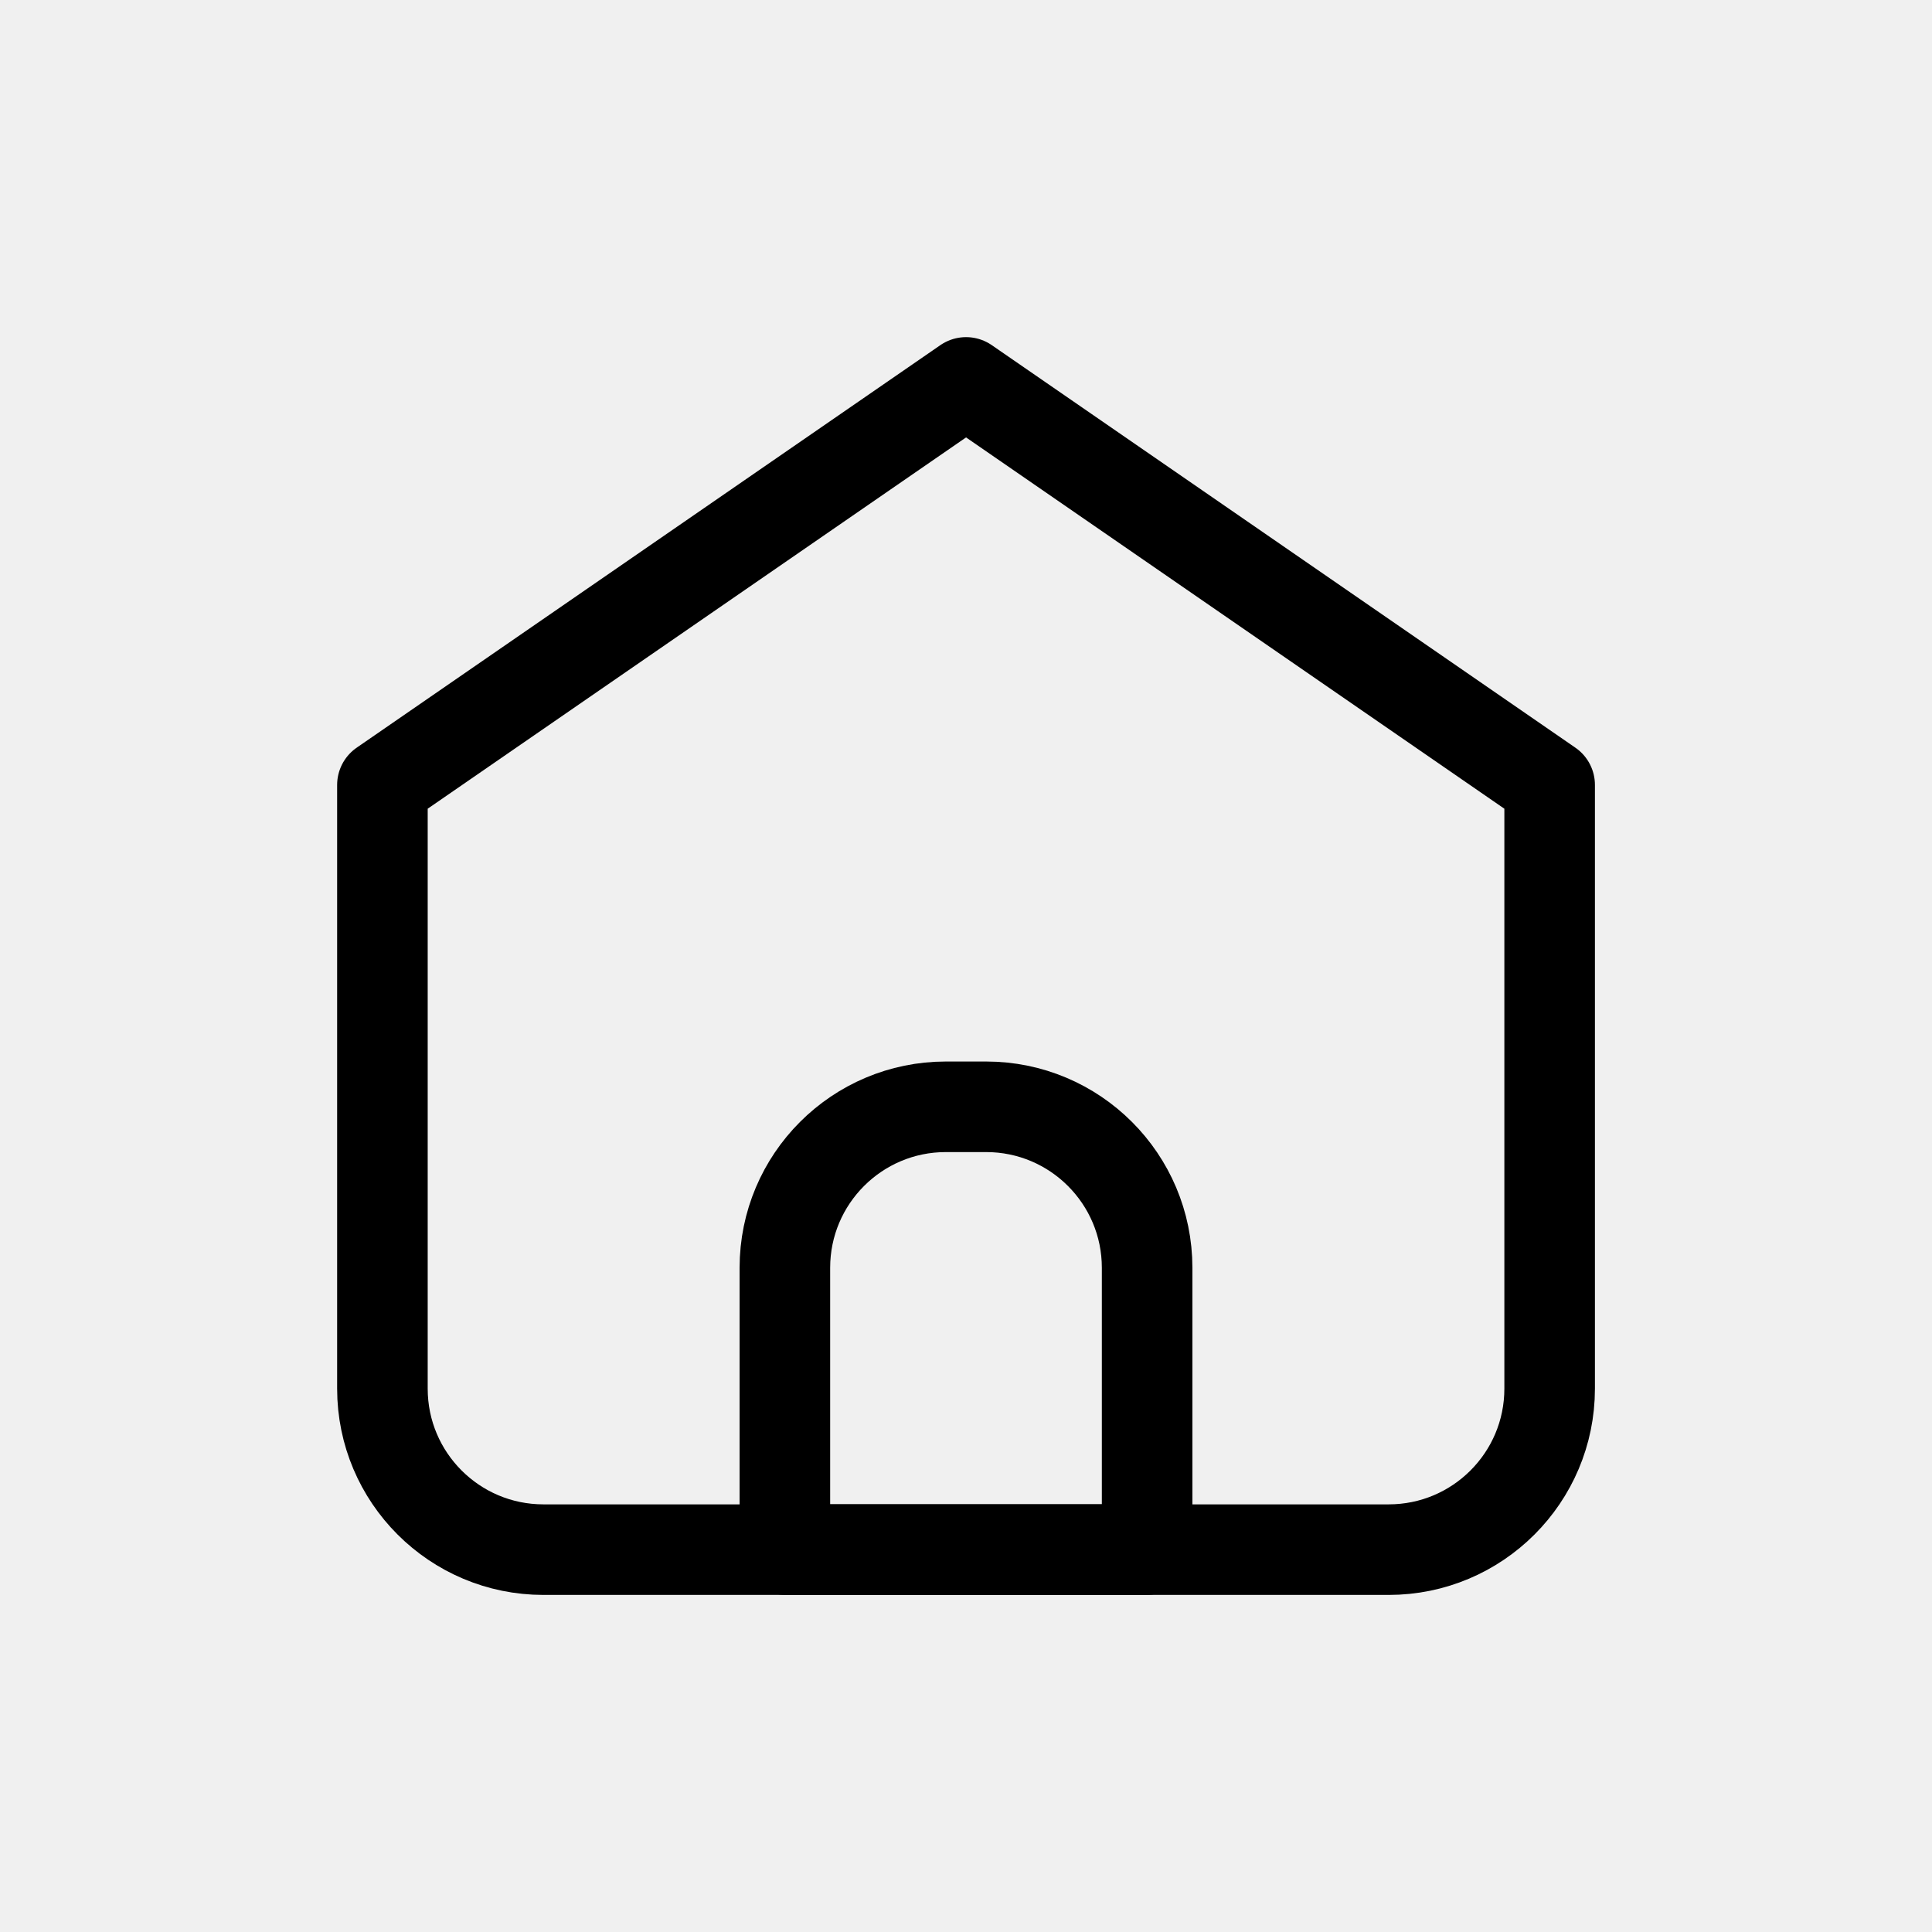
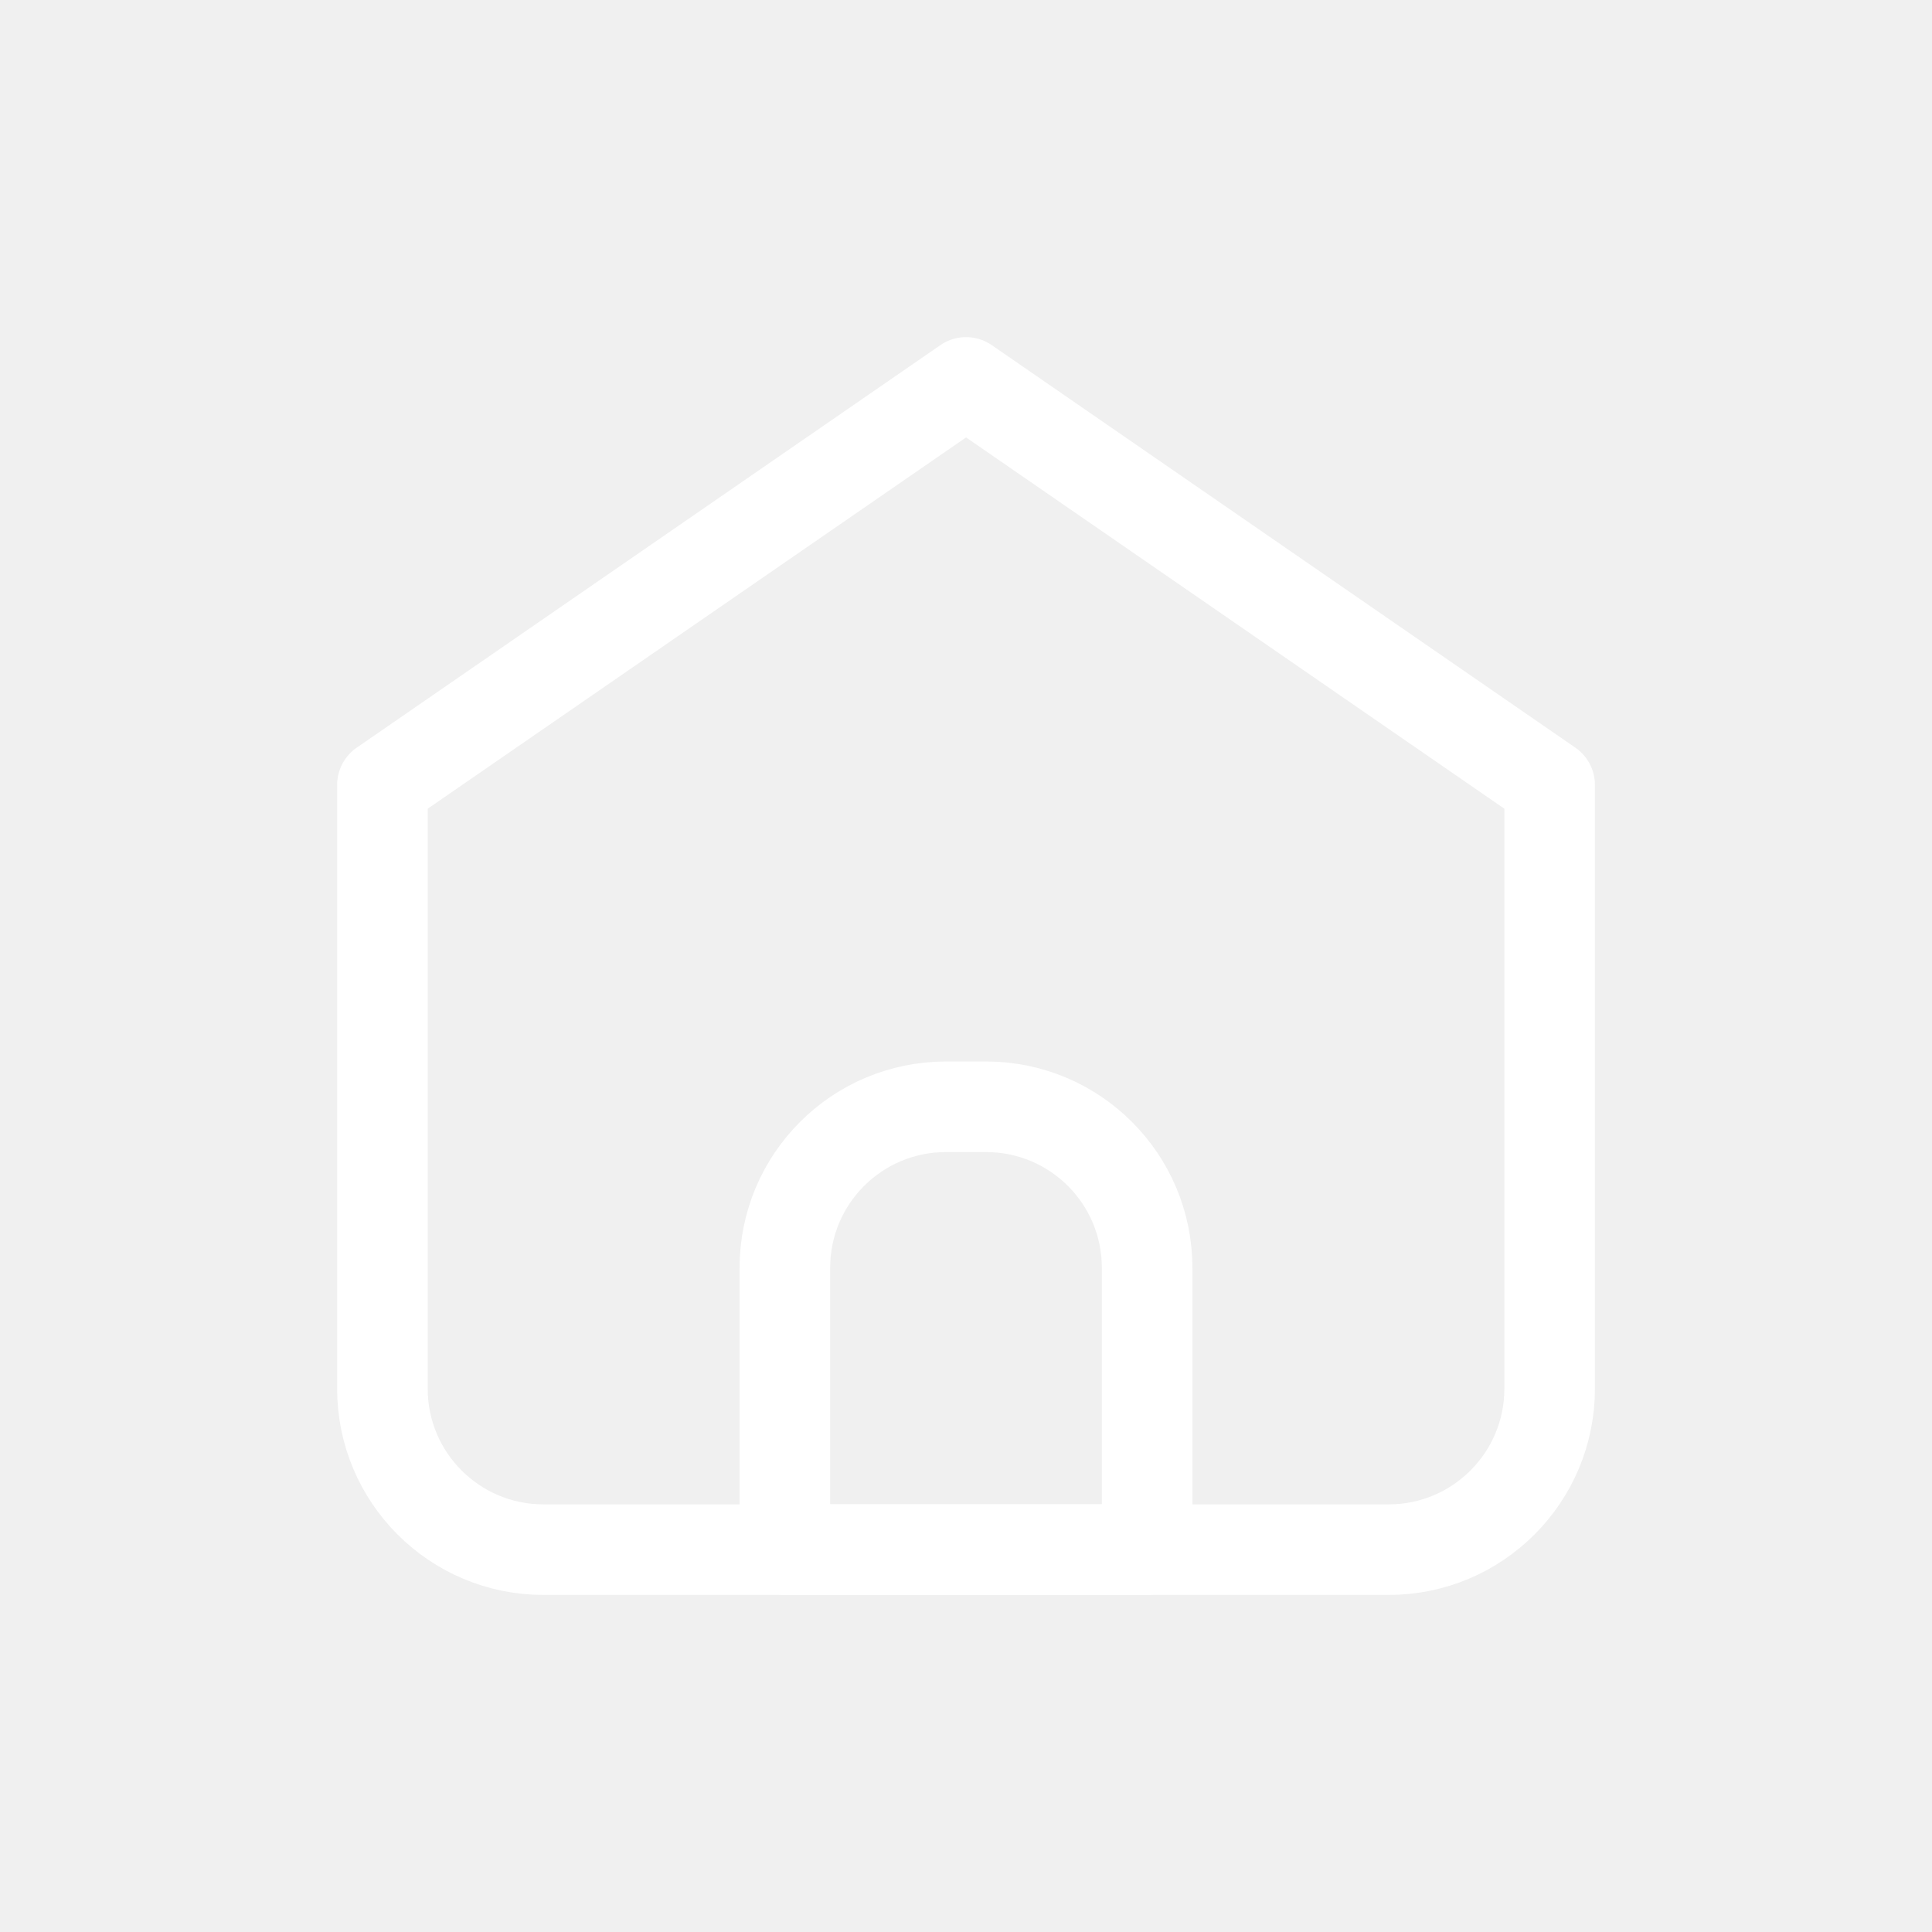
<svg xmlns="http://www.w3.org/2000/svg" width="32" height="32" viewBox="0 0 32 32" fill="none">
-   <path d="M9.001 25.667H23.001C24.473 25.667 25.667 24.473 25.667 23.001V13.001L16.001 6.334L6.334 13.001V23.001C6.334 24.473 7.528 25.667 9.001 25.667Z" stroke="black" stroke-width="1.5" stroke-linecap="round" stroke-linejoin="round" />
-   <path d="M13 20.999C13 19.526 14.194 18.332 15.667 18.332H16.333C17.806 18.332 19 19.526 19 20.999V25.665H13V20.999Z" stroke="black" stroke-width="1.5" stroke-linecap="round" stroke-linejoin="round" />
+   <path d="M9.001 25.667H23.001C24.473 25.667 25.667 24.473 25.667 23.001V13.001L16.001 6.334L6.334 13.001V23.001C6.334 24.473 7.528 25.667 9.001 25.667Z" stroke="white" stroke-width="1.5" stroke-linecap="round" stroke-linejoin="round" />
+   <path d="M13 20.999C13 19.526 14.194 18.332 15.667 18.332H16.333C17.806 18.332 19 19.526 19 20.999V25.665H13V20.999Z" stroke="white" stroke-width="1.5" stroke-linecap="round" stroke-linejoin="round" />
</svg>
